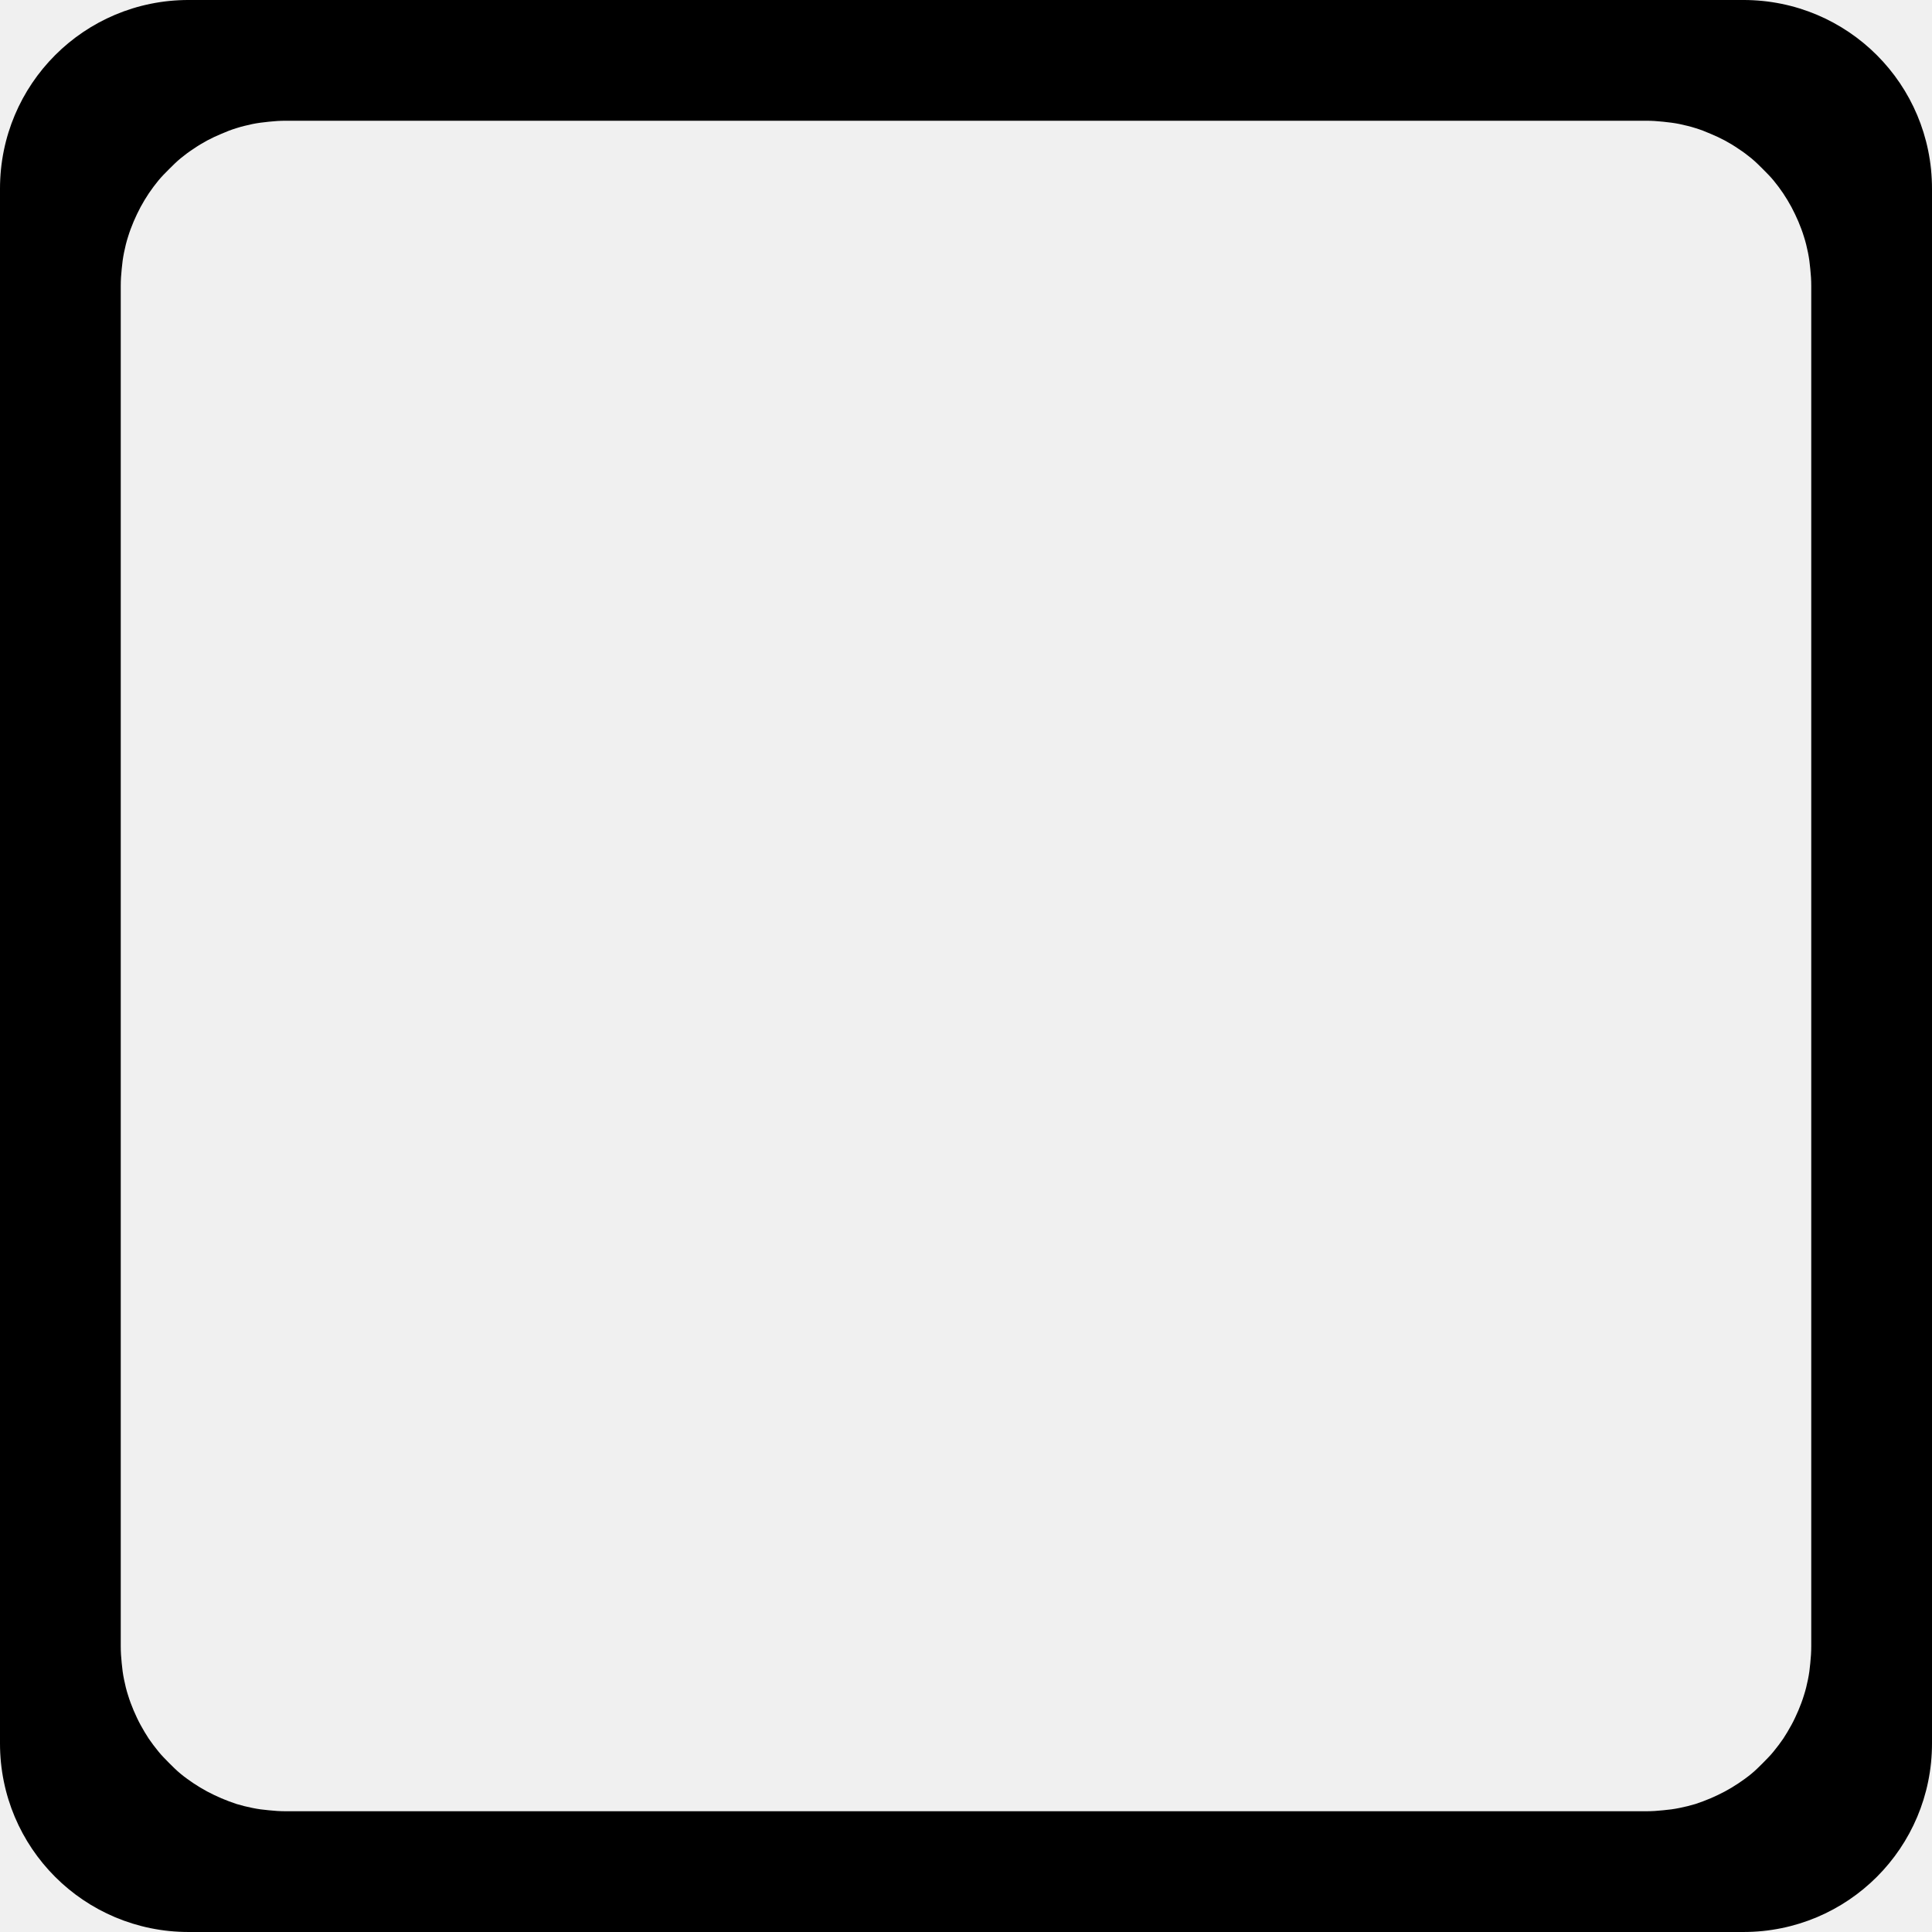
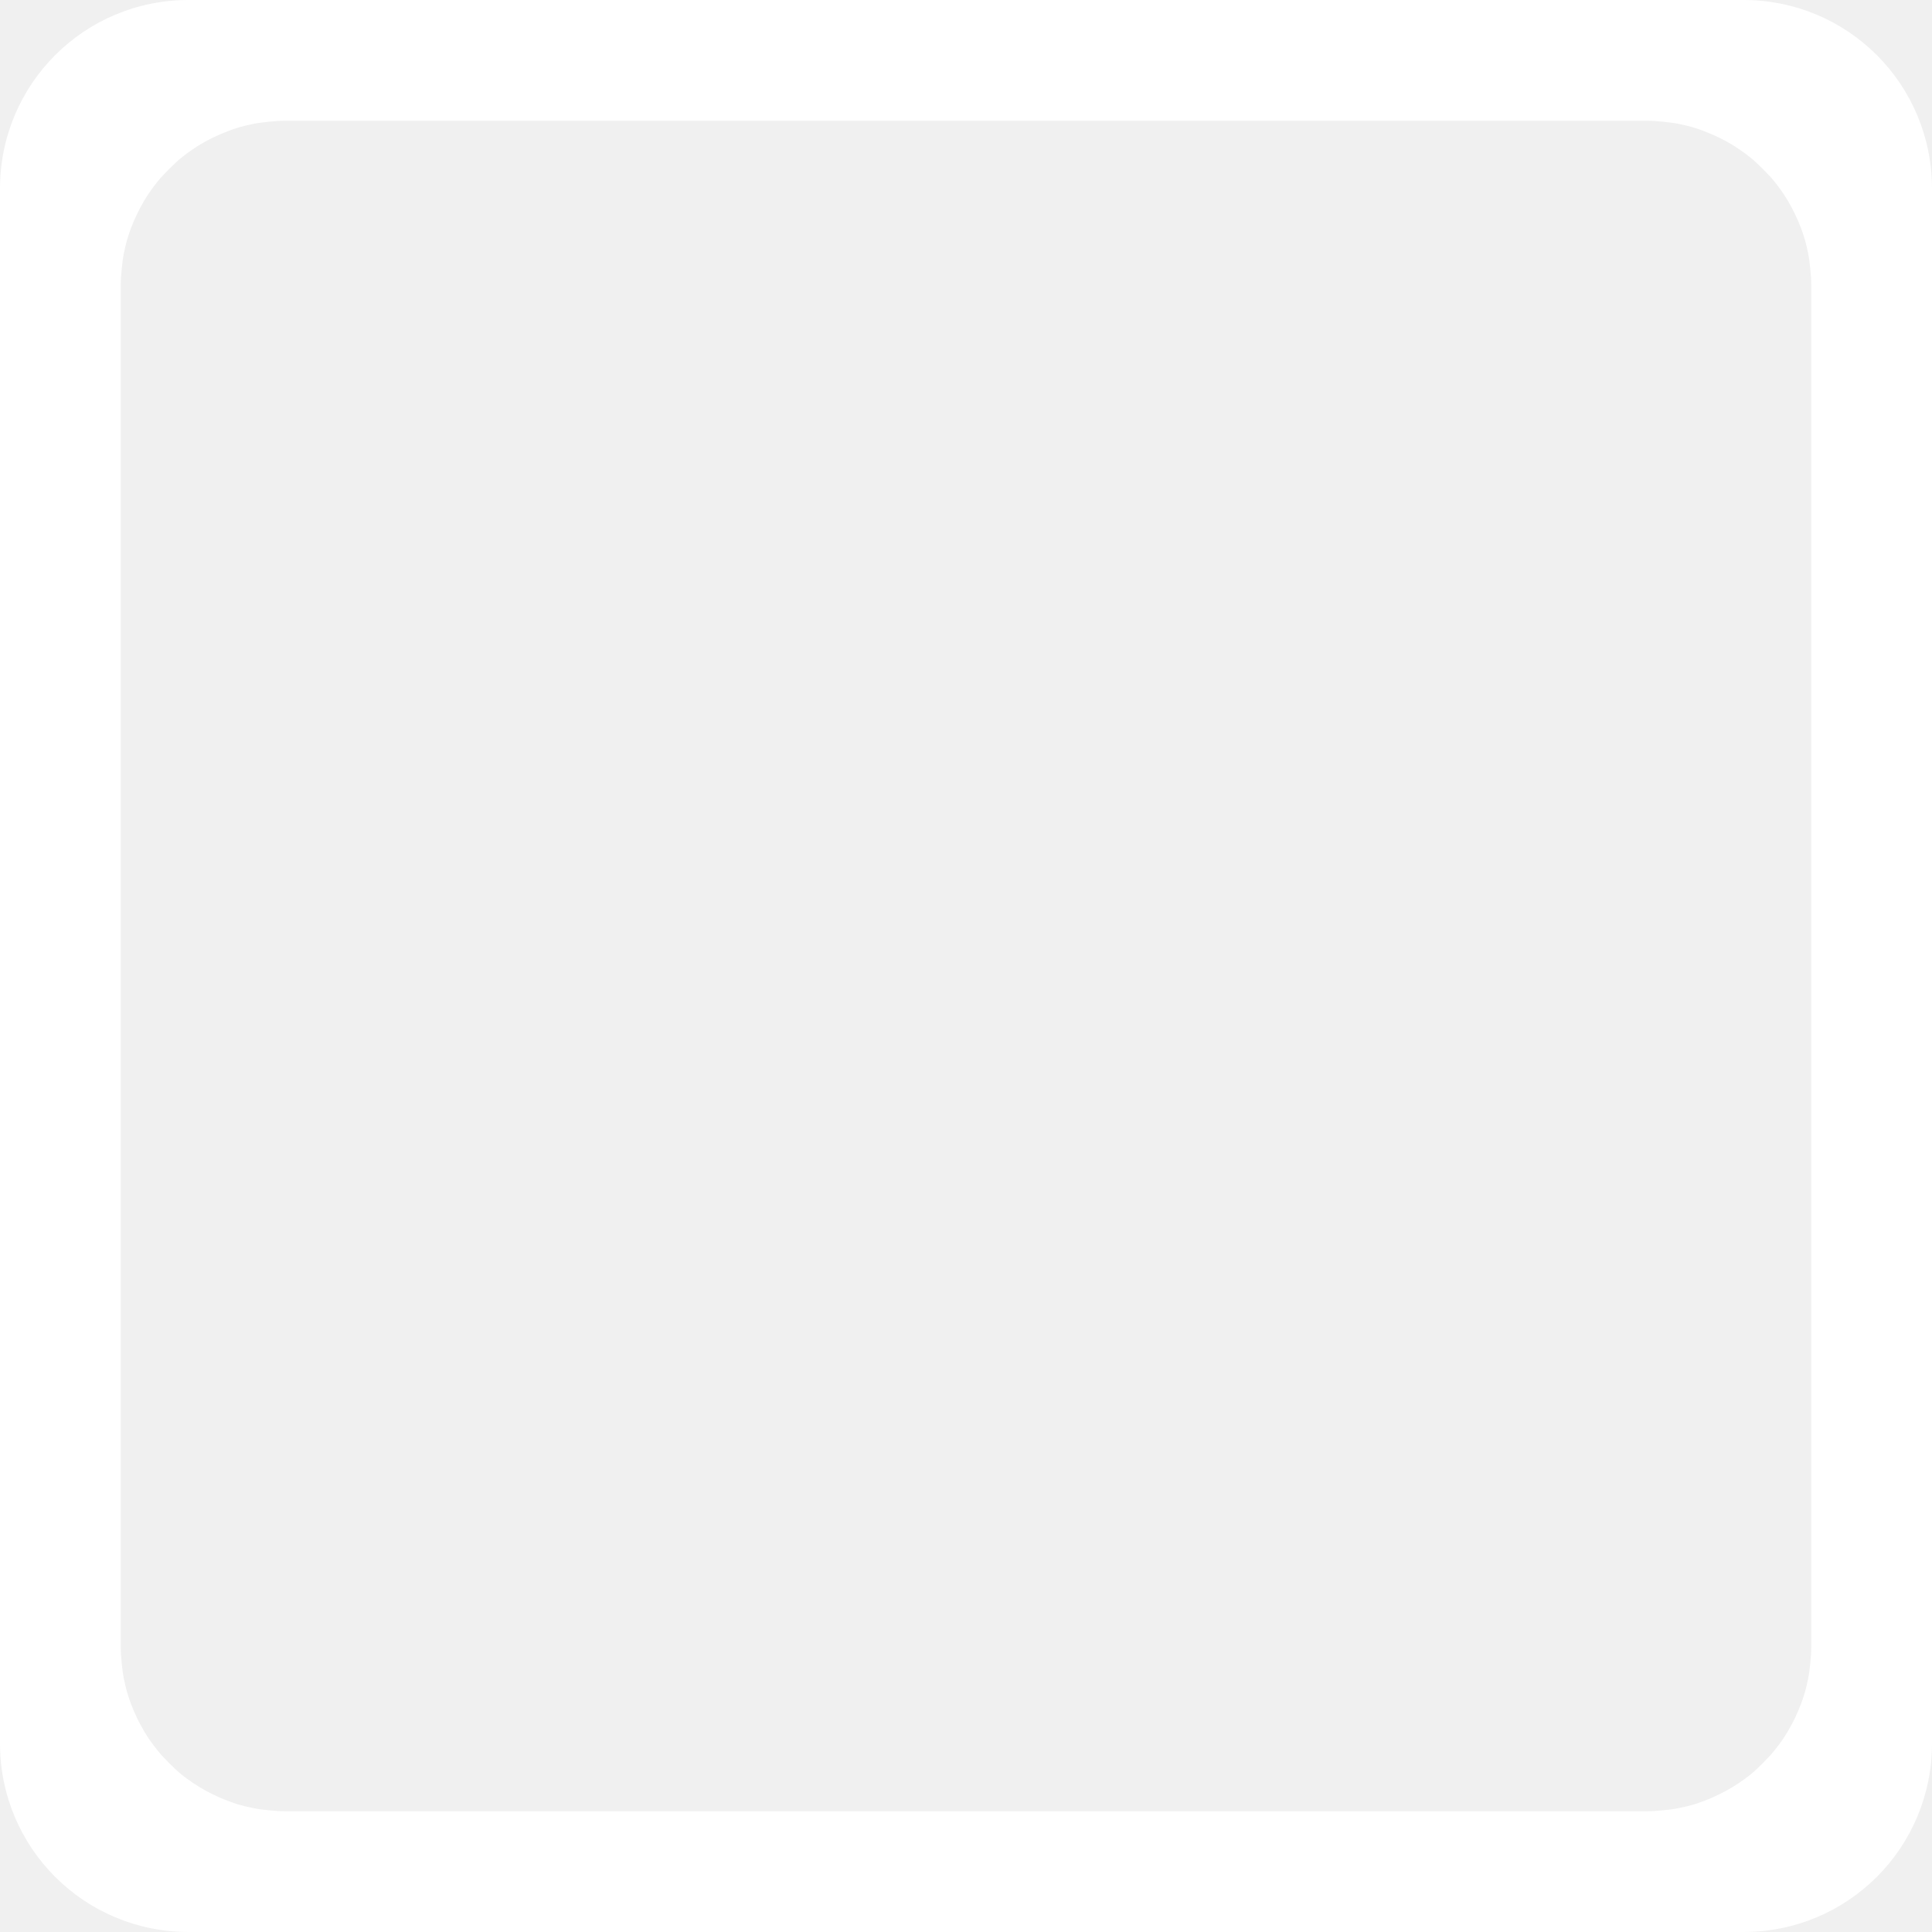
<svg xmlns="http://www.w3.org/2000/svg" width="16" height="16" viewBox="0 0 16 16" id="svg2" version="1.1">
  <defs id="defs4" />
  <g id="layer1" transform="translate(0,-1036.362)">
-     <path id="path1127" style="fill:#000000;stroke:none;stroke-width:1.789" d="M 1.562 1036.362 C 0.697 1036.362 0 1037.059 0 1037.925 L 0 1050.8 C 0 1051.665 0.697 1052.362 1.562 1052.362 L 14.438 1052.362 C 15.303 1052.362 16 1051.665 16 1050.8 L 16 1037.925 C 16 1037.059 15.303 1036.362 14.438 1036.362 L 1.562 1036.362 z M 2.367 1037.362 L 13.633 1037.362 C 13.68 1037.362 13.727 1037.365 13.773 1037.37 C 13.82 1037.375 13.864 1037.38 13.908 1037.389 C 13.953 1037.399 13.998 1037.409 14.041 1037.423 C 14.084 1037.436 14.125 1037.452 14.166 1037.47 C 14.207 1037.487 14.246 1037.505 14.285 1037.526 C 14.324 1037.547 14.362 1037.57 14.398 1037.595 C 14.435 1037.619 14.47 1037.645 14.504 1037.673 C 14.538 1037.701 14.569 1037.732 14.6 1037.763 C 14.63 1037.793 14.662 1037.825 14.689 1037.858 C 14.717 1037.892 14.743 1037.927 14.768 1037.964 C 14.792 1038 14.815 1038.038 14.836 1038.077 C 14.857 1038.116 14.875 1038.155 14.893 1038.196 C 14.91 1038.237 14.926 1038.278 14.939 1038.321 C 14.953 1038.364 14.964 1038.409 14.973 1038.454 C 14.982 1038.499 14.988 1038.543 14.992 1038.589 C 14.997 1038.635 15 1038.682 15 1038.729 L 15 1049.995 C 15 1050.042 14.997 1050.09 14.992 1050.136 C 14.988 1050.182 14.982 1050.226 14.973 1050.27 C 14.964 1050.315 14.953 1050.36 14.939 1050.403 C 14.926 1050.446 14.91 1050.487 14.893 1050.528 C 14.875 1050.569 14.857 1050.609 14.836 1050.647 C 14.815 1050.686 14.792 1050.724 14.768 1050.761 C 14.743 1050.797 14.717 1050.832 14.689 1050.866 C 14.662 1050.9 14.63 1050.931 14.6 1050.962 C 14.569 1050.993 14.538 1051.024 14.504 1051.052 C 14.47 1051.08 14.435 1051.105 14.398 1051.13 C 14.362 1051.154 14.324 1051.177 14.285 1051.198 C 14.246 1051.219 14.207 1051.237 14.166 1051.255 C 14.125 1051.272 14.084 1051.288 14.041 1051.302 C 13.998 1051.315 13.953 1051.326 13.908 1051.335 C 13.864 1051.344 13.82 1051.35 13.773 1051.354 C 13.727 1051.359 13.68 1051.362 13.633 1051.362 L 2.367 1051.362 C 2.32 1051.362 2.273 1051.359 2.227 1051.354 C 2.18 1051.35 2.136 1051.344 2.092 1051.335 C 2.047 1051.326 2.002 1051.315 1.959 1051.302 C 1.916 1051.288 1.875 1051.272 1.834 1051.255 C 1.793 1051.237 1.754 1051.219 1.715 1051.198 C 1.676 1051.177 1.638 1051.154 1.602 1051.13 C 1.565 1051.105 1.53 1051.08 1.496 1051.052 C 1.462 1051.024 1.431 1050.993 1.4 1050.962 C 1.37 1050.931 1.338 1050.9 1.311 1050.866 C 1.283 1050.832 1.257 1050.797 1.232 1050.761 C 1.208 1050.724 1.185 1050.686 1.164 1050.647 C 1.143 1050.609 1.125 1050.569 1.107 1050.528 C 1.09 1050.487 1.074 1050.446 1.061 1050.403 C 1.047 1050.36 1.036 1050.315 1.027 1050.27 C 1.018 1050.226 1.012 1050.182 1.008 1050.136 C 1.003 1050.09 1 1050.042 1 1049.995 L 1 1038.729 C 1 1038.682 1.003 1038.635 1.008 1038.589 C 1.012 1038.543 1.018 1038.499 1.027 1038.454 C 1.036 1038.409 1.047 1038.364 1.061 1038.321 C 1.074 1038.278 1.09 1038.237 1.107 1038.196 C 1.125 1038.155 1.143 1038.116 1.164 1038.077 C 1.185 1038.038 1.208 1038 1.232 1037.964 C 1.257 1037.927 1.283 1037.892 1.311 1037.858 C 1.338 1037.825 1.37 1037.793 1.4 1037.763 C 1.431 1037.732 1.462 1037.701 1.496 1037.673 C 1.53 1037.645 1.565 1037.619 1.602 1037.595 C 1.638 1037.57 1.676 1037.547 1.715 1037.526 C 1.754 1037.505 1.793 1037.487 1.834 1037.47 C 1.875 1037.452 1.916 1037.436 1.959 1037.423 C 2.002 1037.409 2.047 1037.399 2.092 1037.389 C 2.136 1037.38 2.18 1037.375 2.227 1037.37 C 2.273 1037.365 2.32 1037.362 2.367 1037.362 z " />
+     <path id="path1127" style="fill:#ffffff;stroke:none;stroke-width:1.789;fill-opacity:1" d="M 1.562 1036.362 C 0.697 1036.362 0 1037.059 0 1037.925 L 0 1050.8 C 0 1051.665 0.697 1052.362 1.562 1052.362 L 14.438 1052.362 C 15.303 1052.362 16 1051.665 16 1050.8 L 16 1037.925 C 16 1037.059 15.303 1036.362 14.438 1036.362 L 1.562 1036.362 z M 2.367 1037.362 L 13.633 1037.362 C 13.68 1037.362 13.727 1037.365 13.773 1037.37 C 13.82 1037.375 13.864 1037.38 13.908 1037.389 C 13.953 1037.399 13.998 1037.409 14.041 1037.423 C 14.084 1037.436 14.125 1037.452 14.166 1037.47 C 14.207 1037.487 14.246 1037.505 14.285 1037.526 C 14.324 1037.547 14.362 1037.57 14.398 1037.595 C 14.435 1037.619 14.47 1037.645 14.504 1037.673 C 14.538 1037.701 14.569 1037.732 14.6 1037.763 C 14.63 1037.793 14.662 1037.825 14.689 1037.858 C 14.717 1037.892 14.743 1037.927 14.768 1037.964 C 14.792 1038 14.815 1038.038 14.836 1038.077 C 14.857 1038.116 14.875 1038.155 14.893 1038.196 C 14.91 1038.237 14.926 1038.278 14.939 1038.321 C 14.953 1038.364 14.964 1038.409 14.973 1038.454 C 14.982 1038.499 14.988 1038.543 14.992 1038.589 C 14.997 1038.635 15 1038.682 15 1038.729 L 15 1049.995 C 15 1050.042 14.997 1050.09 14.992 1050.136 C 14.988 1050.182 14.982 1050.226 14.973 1050.27 C 14.964 1050.315 14.953 1050.36 14.939 1050.403 C 14.926 1050.446 14.91 1050.487 14.893 1050.528 C 14.875 1050.569 14.857 1050.609 14.836 1050.647 C 14.815 1050.686 14.792 1050.724 14.768 1050.761 C 14.743 1050.797 14.717 1050.832 14.689 1050.866 C 14.662 1050.9 14.63 1050.931 14.6 1050.962 C 14.569 1050.993 14.538 1051.024 14.504 1051.052 C 14.47 1051.08 14.435 1051.105 14.398 1051.13 C 14.362 1051.154 14.324 1051.177 14.285 1051.198 C 14.246 1051.219 14.207 1051.237 14.166 1051.255 C 14.125 1051.272 14.084 1051.288 14.041 1051.302 C 13.998 1051.315 13.953 1051.326 13.908 1051.335 C 13.864 1051.344 13.82 1051.35 13.773 1051.354 C 13.727 1051.359 13.68 1051.362 13.633 1051.362 L 2.367 1051.362 C 2.32 1051.362 2.273 1051.359 2.227 1051.354 C 2.18 1051.35 2.136 1051.344 2.092 1051.335 C 2.047 1051.326 2.002 1051.315 1.959 1051.302 C 1.916 1051.288 1.875 1051.272 1.834 1051.255 C 1.793 1051.237 1.754 1051.219 1.715 1051.198 C 1.676 1051.177 1.638 1051.154 1.602 1051.13 C 1.565 1051.105 1.53 1051.08 1.496 1051.052 C 1.462 1051.024 1.431 1050.993 1.4 1050.962 C 1.37 1050.931 1.338 1050.9 1.311 1050.866 C 1.283 1050.832 1.257 1050.797 1.232 1050.761 C 1.208 1050.724 1.185 1050.686 1.164 1050.647 C 1.143 1050.609 1.125 1050.569 1.107 1050.528 C 1.09 1050.487 1.074 1050.446 1.061 1050.403 C 1.047 1050.36 1.036 1050.315 1.027 1050.27 C 1.018 1050.226 1.012 1050.182 1.008 1050.136 C 1.003 1050.09 1 1050.042 1 1049.995 L 1 1038.729 C 1 1038.682 1.003 1038.635 1.008 1038.589 C 1.012 1038.543 1.018 1038.499 1.027 1038.454 C 1.036 1038.409 1.047 1038.364 1.061 1038.321 C 1.074 1038.278 1.09 1038.237 1.107 1038.196 C 1.125 1038.155 1.143 1038.116 1.164 1038.077 C 1.185 1038.038 1.208 1038 1.232 1037.964 C 1.257 1037.927 1.283 1037.892 1.311 1037.858 C 1.338 1037.825 1.37 1037.793 1.4 1037.763 C 1.431 1037.732 1.462 1037.701 1.496 1037.673 C 1.53 1037.645 1.565 1037.619 1.602 1037.595 C 1.638 1037.57 1.676 1037.547 1.715 1037.526 C 1.754 1037.505 1.793 1037.487 1.834 1037.47 C 1.875 1037.452 1.916 1037.436 1.959 1037.423 C 2.002 1037.409 2.047 1037.399 2.092 1037.389 C 2.136 1037.38 2.18 1037.375 2.227 1037.37 C 2.273 1037.365 2.32 1037.362 2.367 1037.362 z " />
  </g>
</svg>
